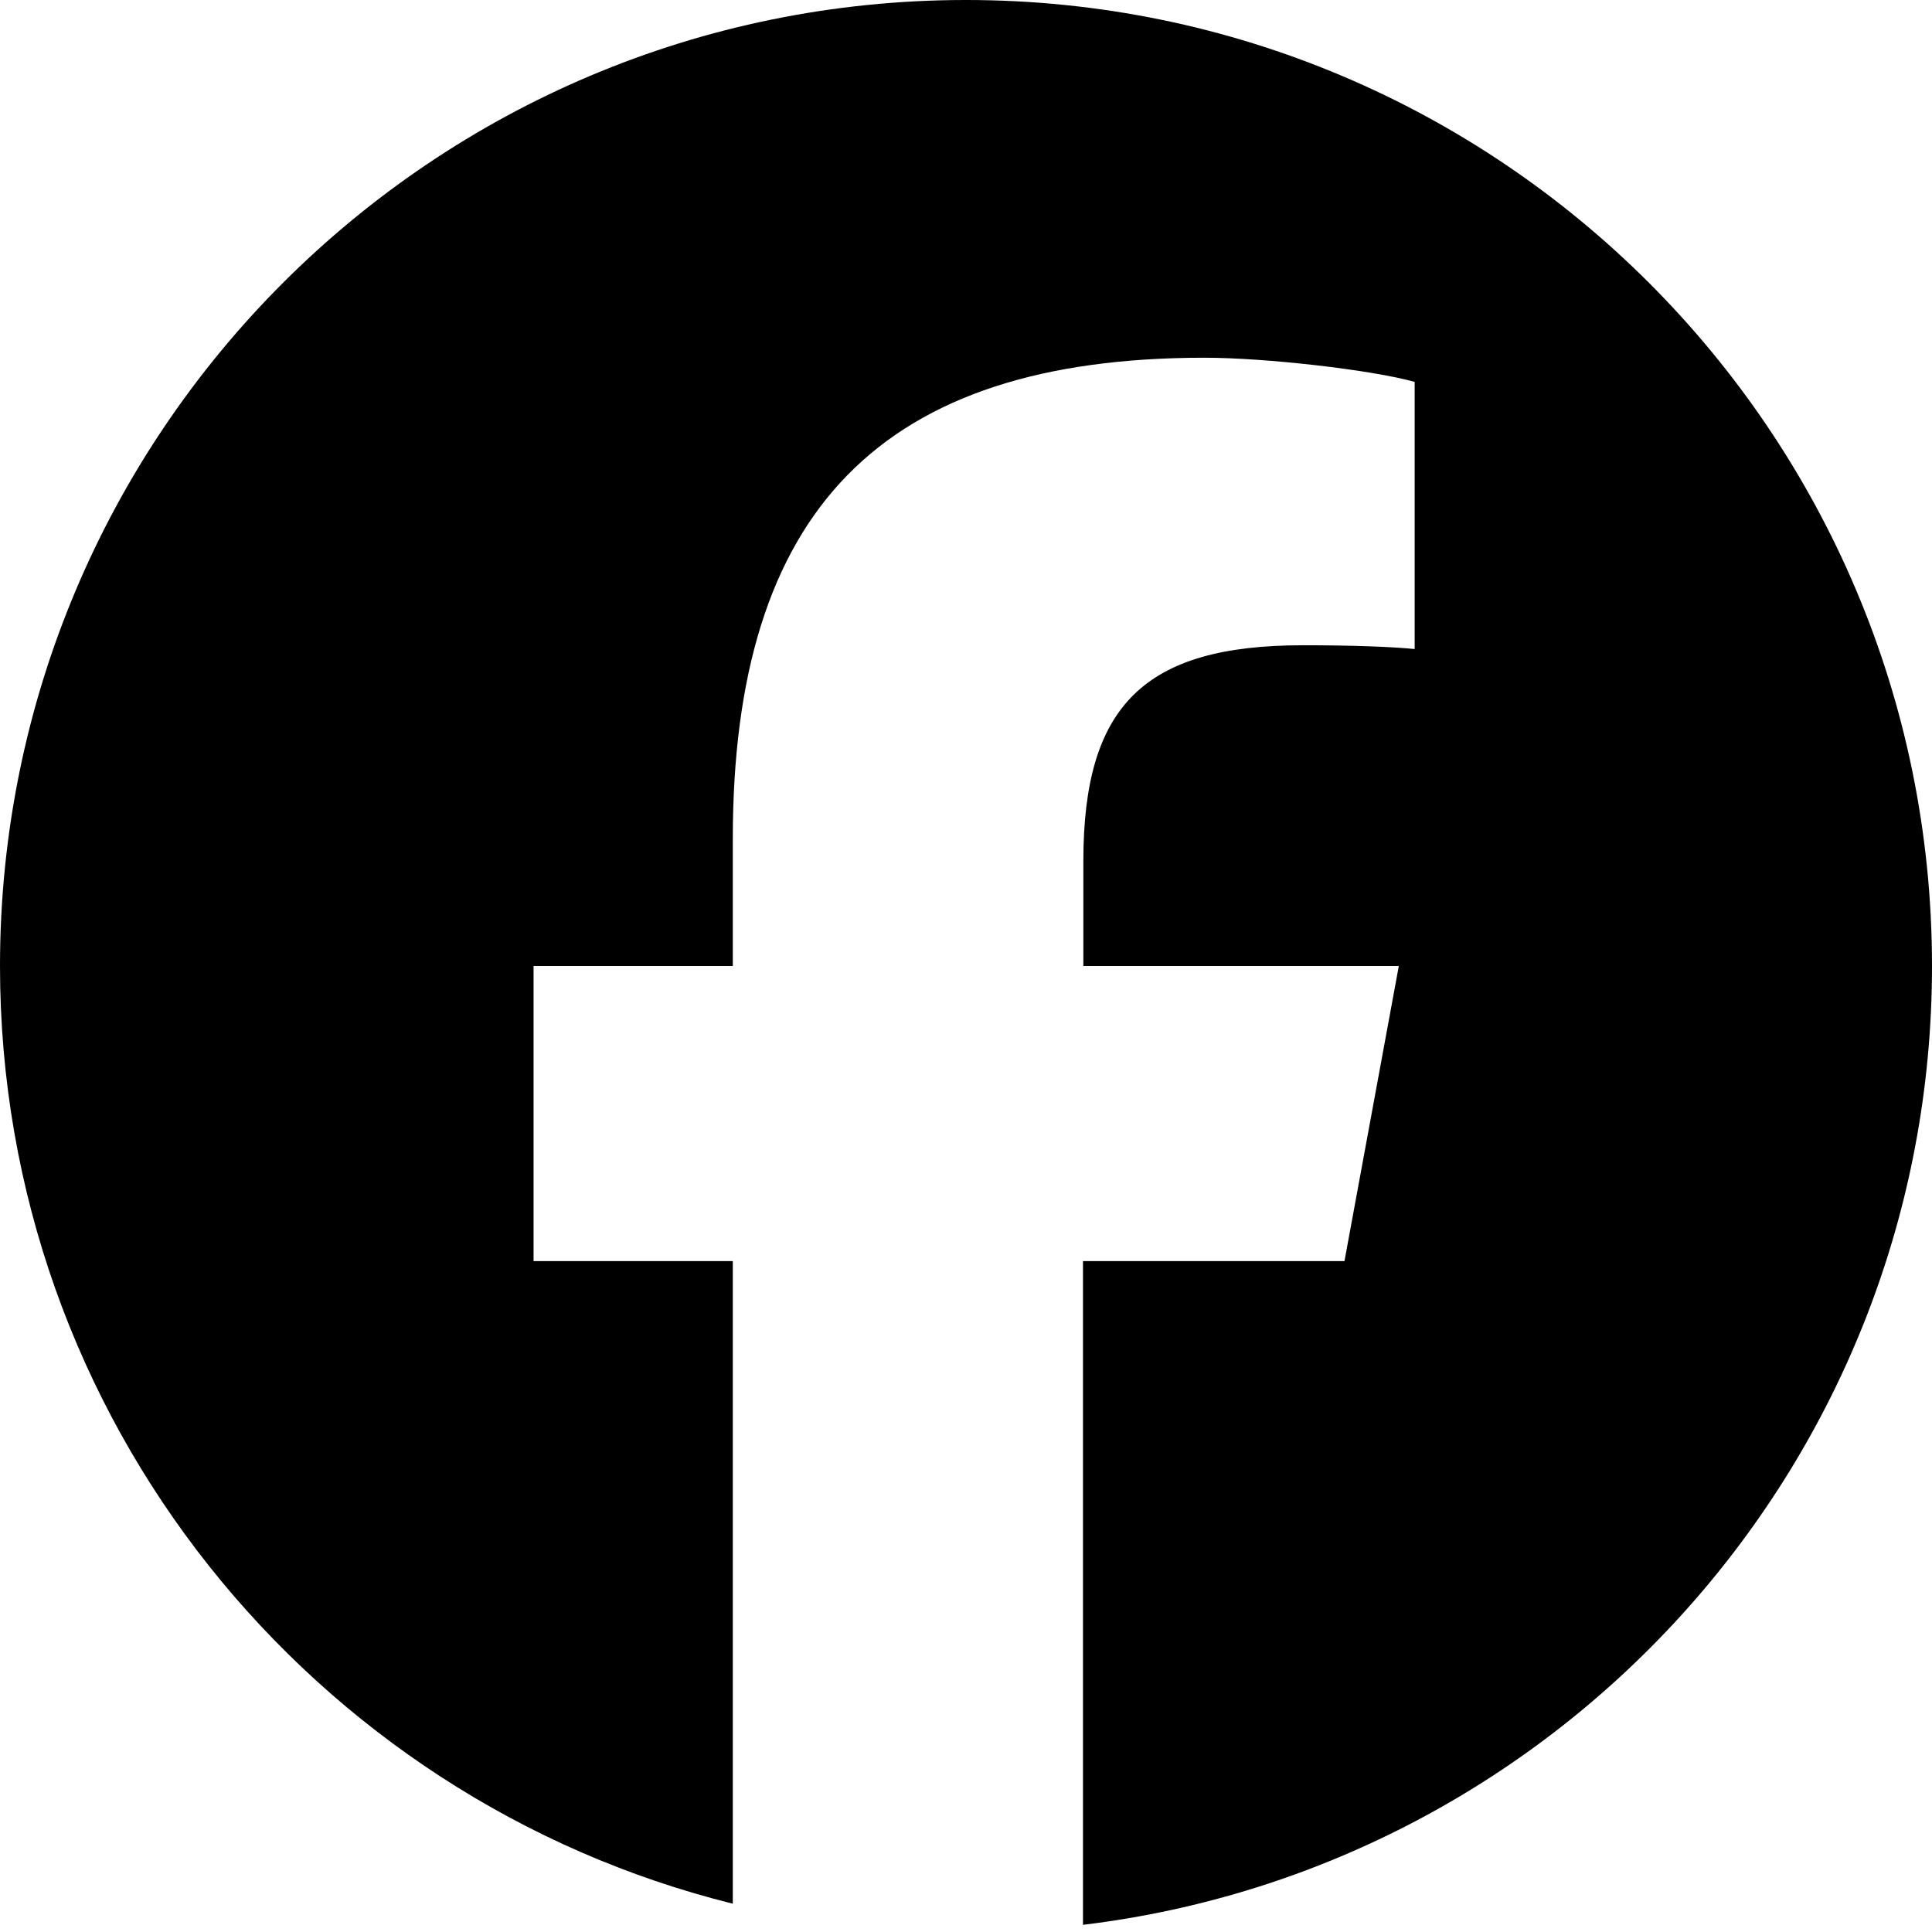
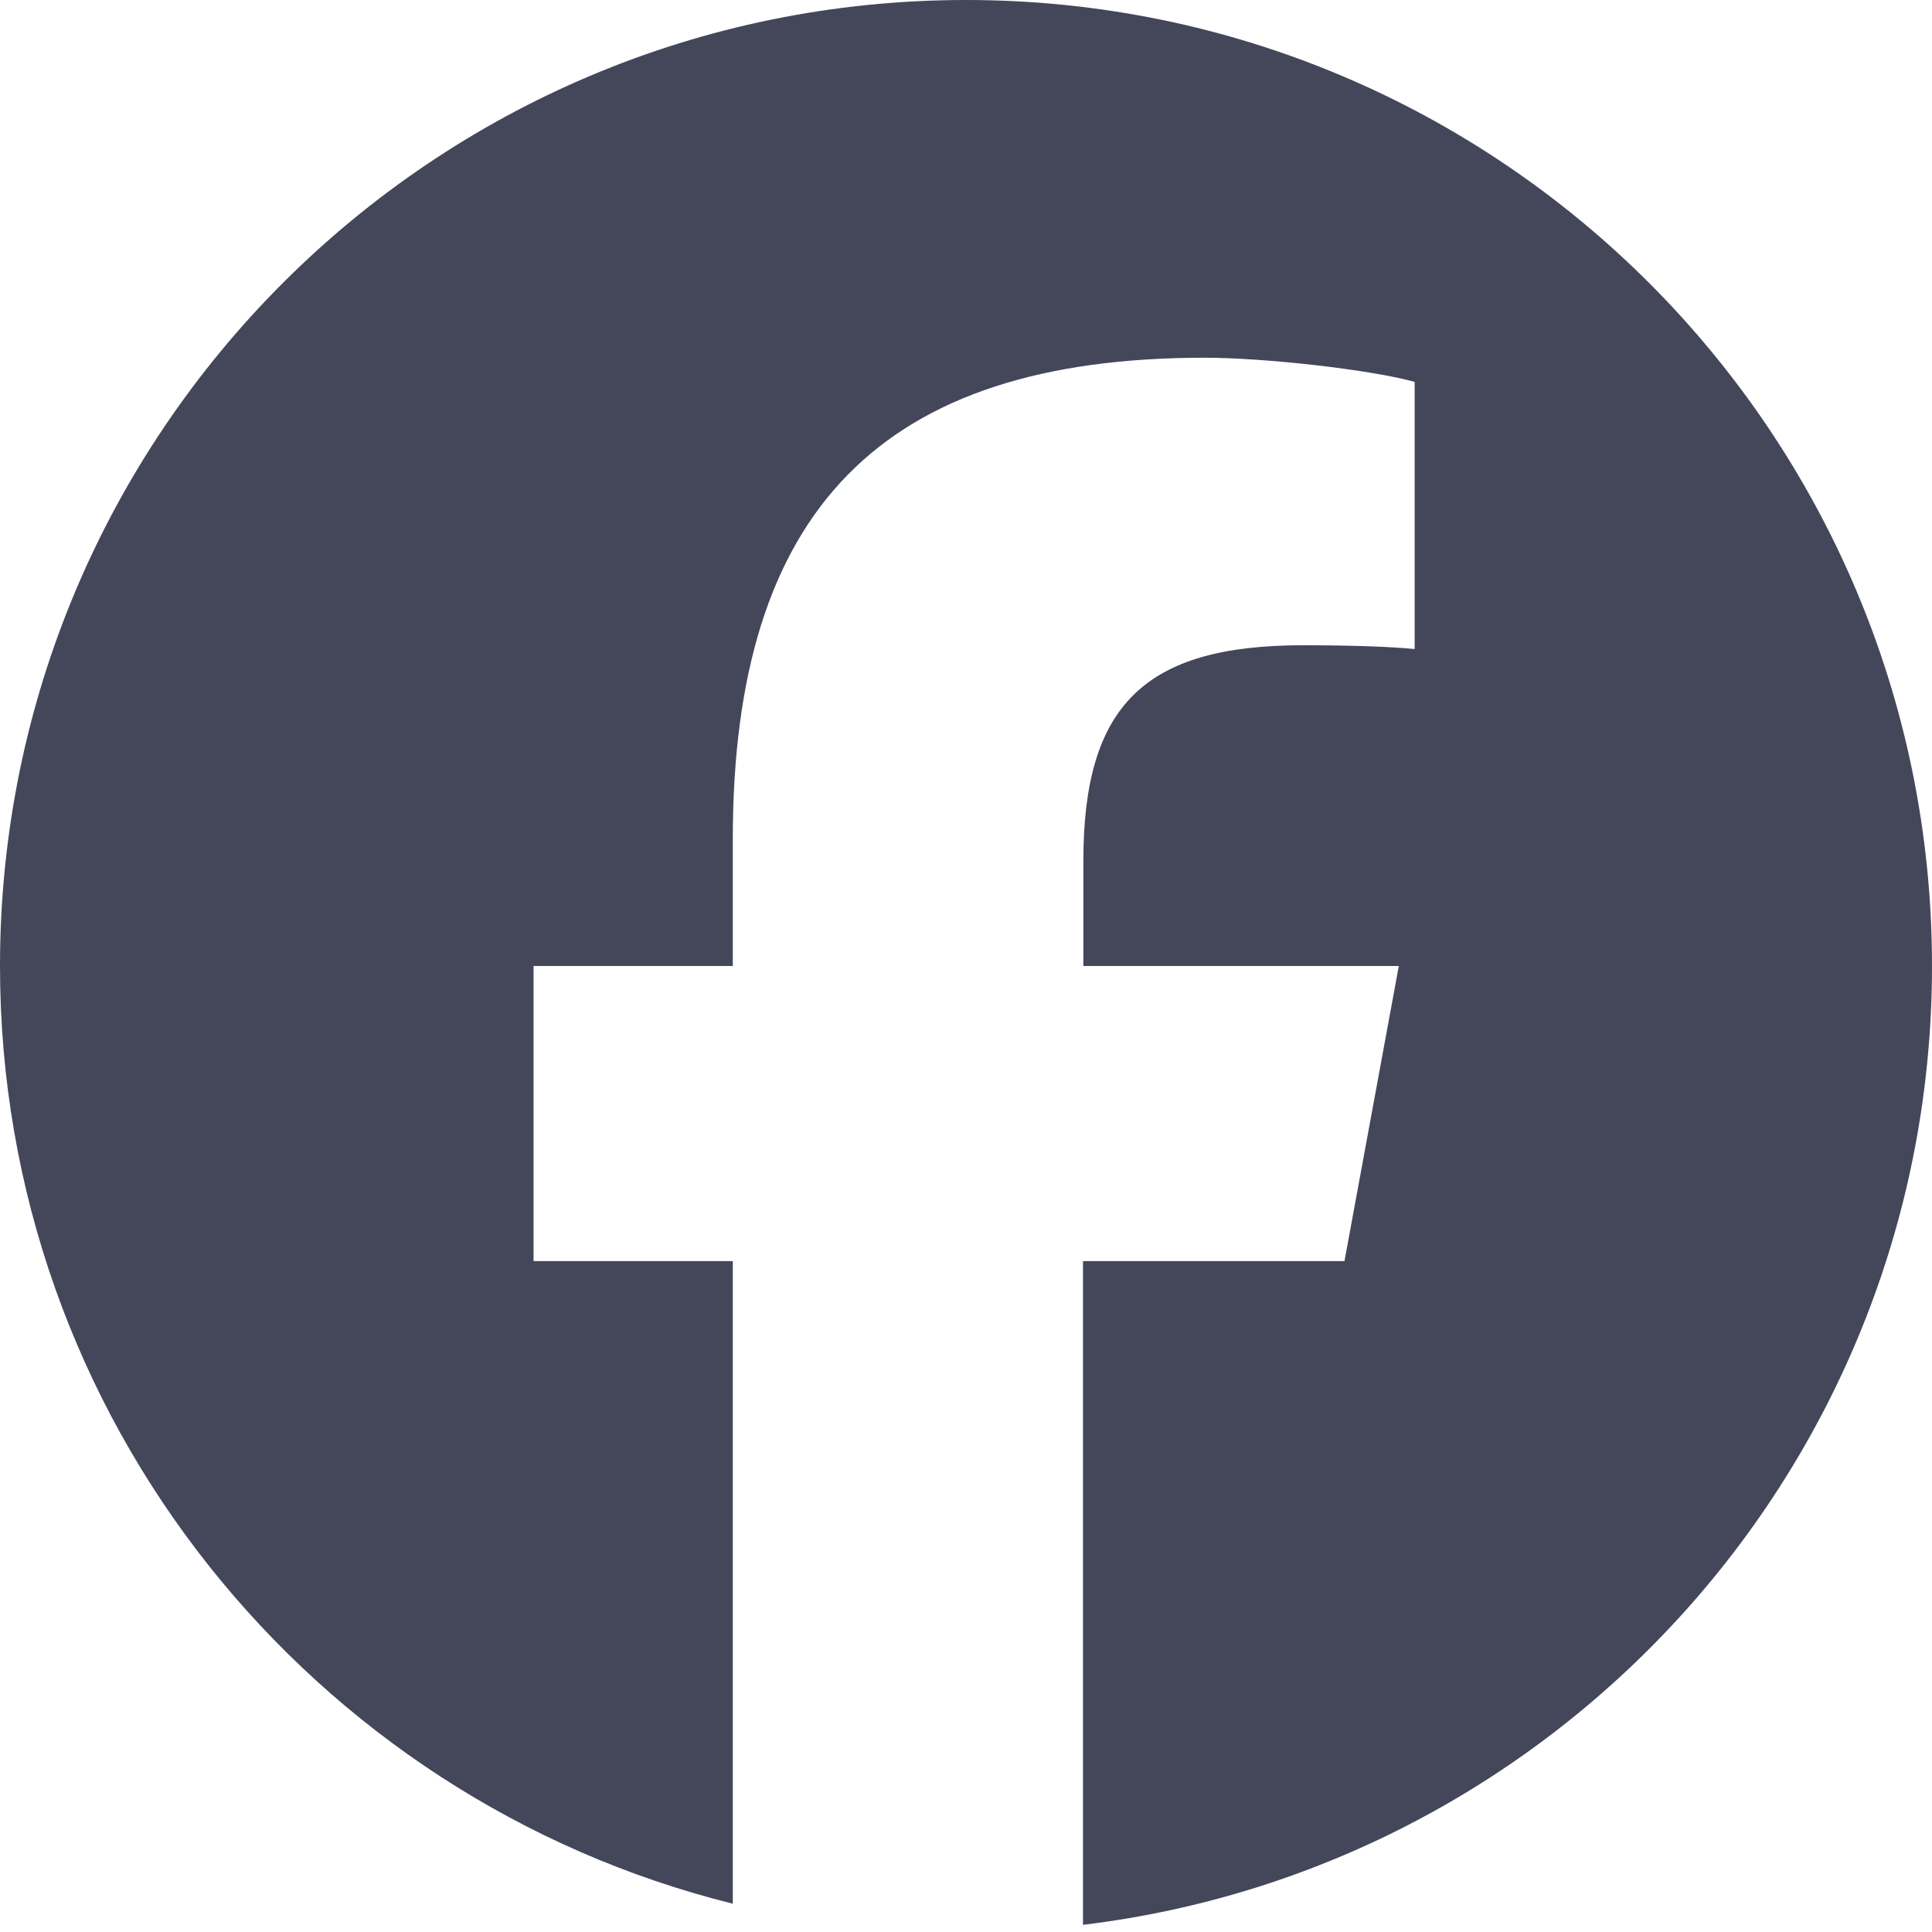
<svg xmlns="http://www.w3.org/2000/svg" viewBox="0 0 512 512">
-   <path d="M512 256C512 114.6 397.4 0 256 0S0 114.6 0 256C0 376 82.7 476.8 194.2 504.5V334.2H141.4V256h52.8V222.3c0-87.1 39.4-127.5 125-127.5c16.2 0 44.2 3.2 55.7 6.4V172c-6-.6-16.5-1-29.6-1c-42 0-58.2 15.9-58.2 57.2V256h83.6l-14.4 78.2H287V510.1C413.8 494.8 512 386.9 512 256h0z" />
+   <path fill="#44475a" d="M512 256C512 114.6 397.4 0 256 0S0 114.6 0 256C0 376 82.7 476.8 194.2 504.5V334.2H141.4V256h52.8V222.3c0-87.1 39.4-127.5 125-127.5c16.2 0 44.2 3.2 55.7 6.4V172c-6-.6-16.5-1-29.6-1c-42 0-58.2 15.9-58.2 57.2V256h83.6l-14.4 78.2H287V510.1C413.8 494.8 512 386.9 512 256h0z" />
</svg>
